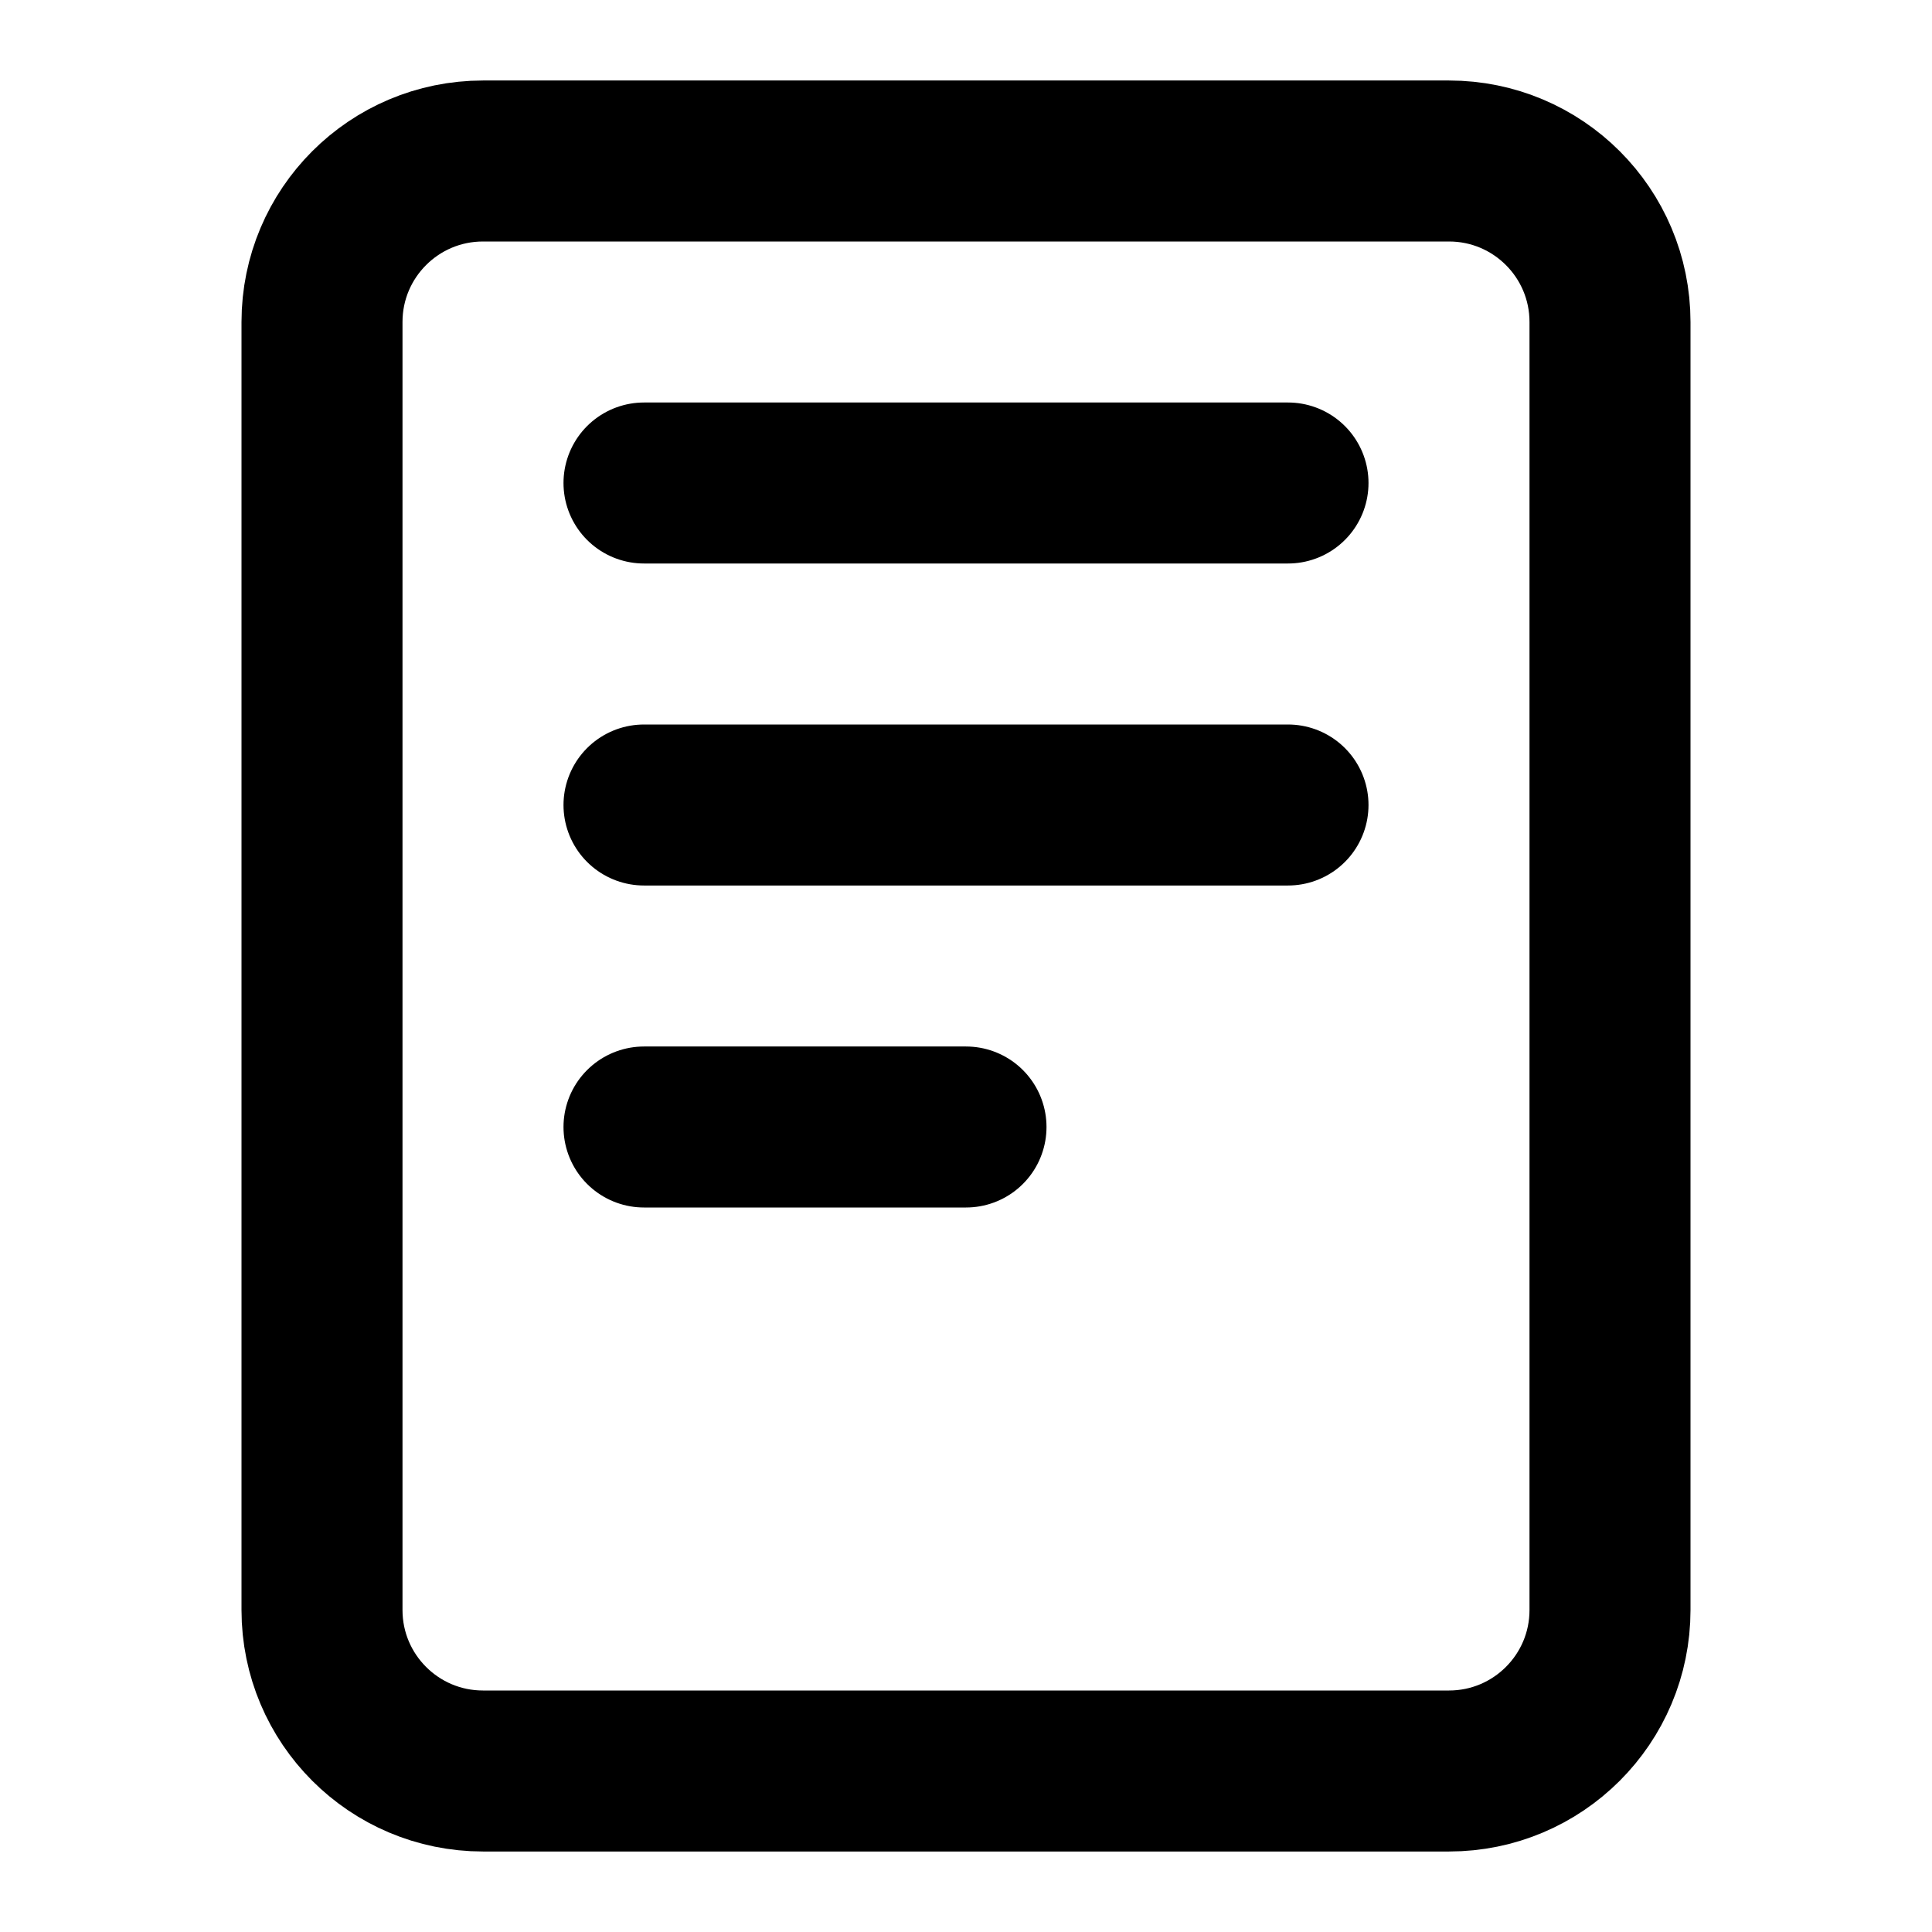
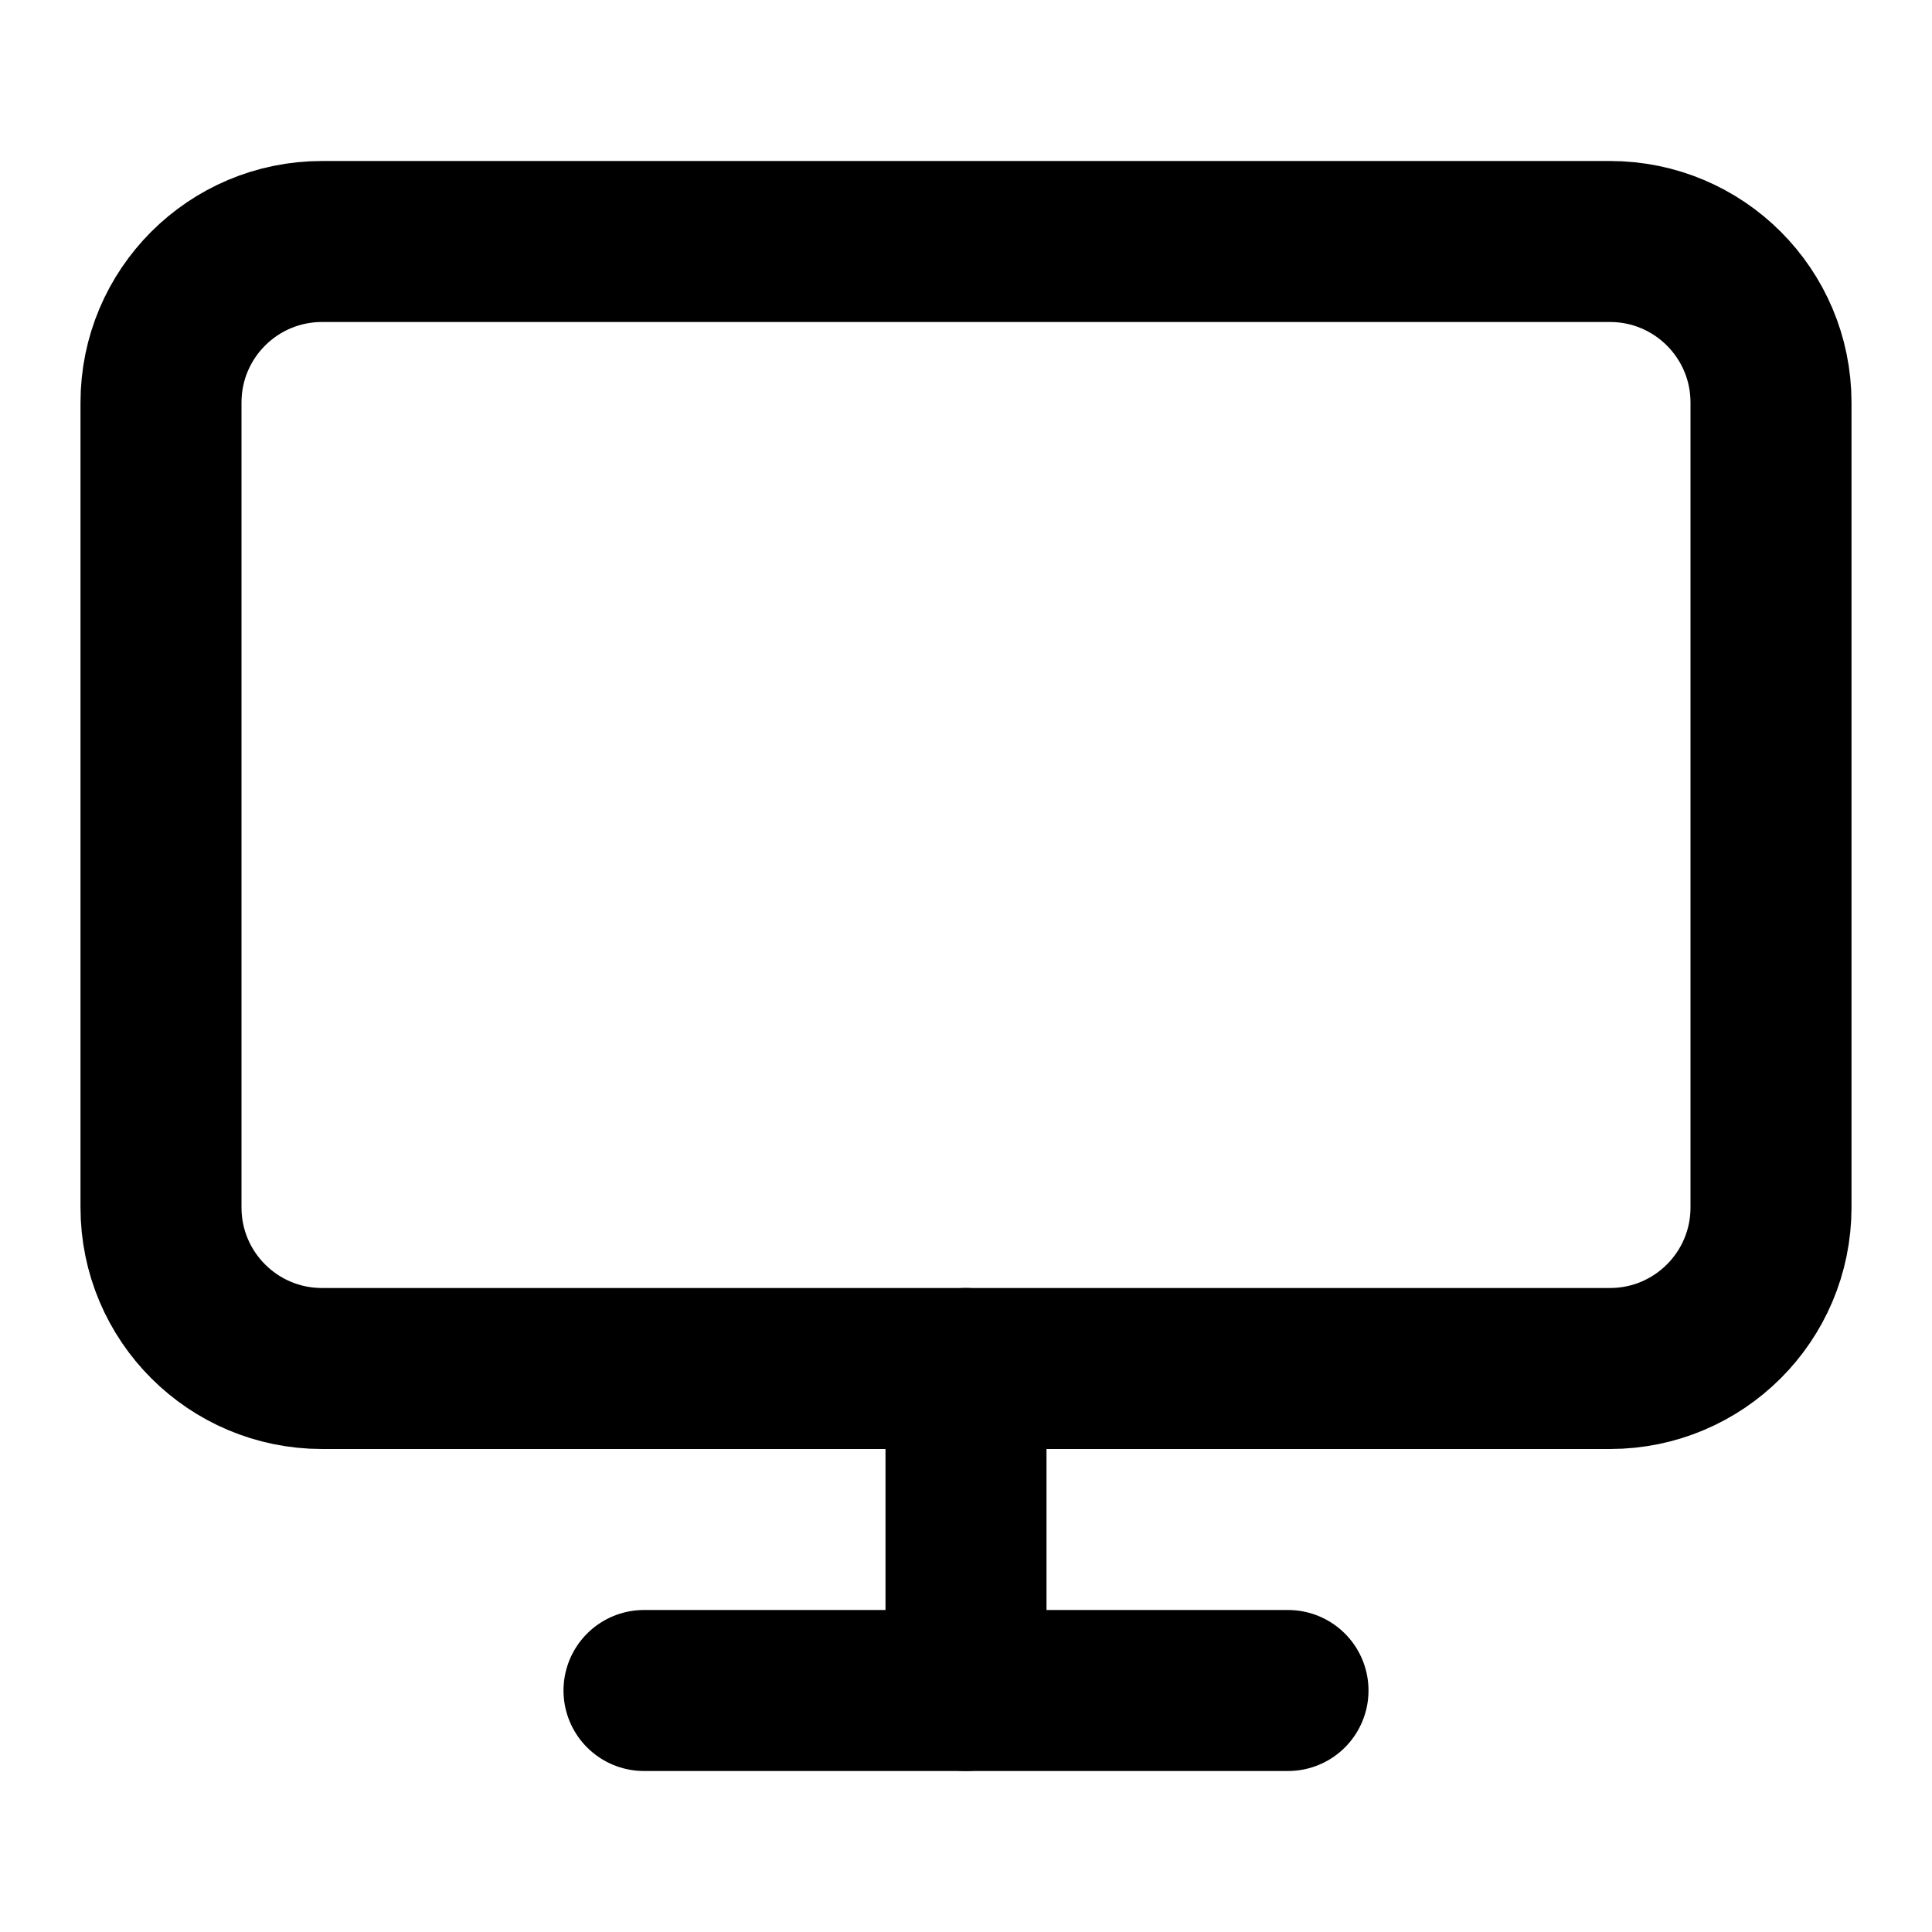
<svg xmlns="http://www.w3.org/2000/svg" viewBox="0 0 24 24" fill="none" stroke="currentColor" stroke-width="2" stroke-linecap="round" stroke-linejoin="round">
-   <rect x="4" y="2" width="16" height="20" rx="2" />
-   <line x1="8" y1="6" x2="16" y2="6" />
-   <line x1="8" y1="10" x2="16" y2="10" />
-   <line x1="8" y1="14" x2="12" y2="14" />
+   <rect x="2" y="3" width="20" height="14" rx="2" ry="2" />
+   <line x1="8" y1="21" x2="16" y2="21" />
+   <line x1="12" y1="17" x2="12" y2="21" />
</svg>
